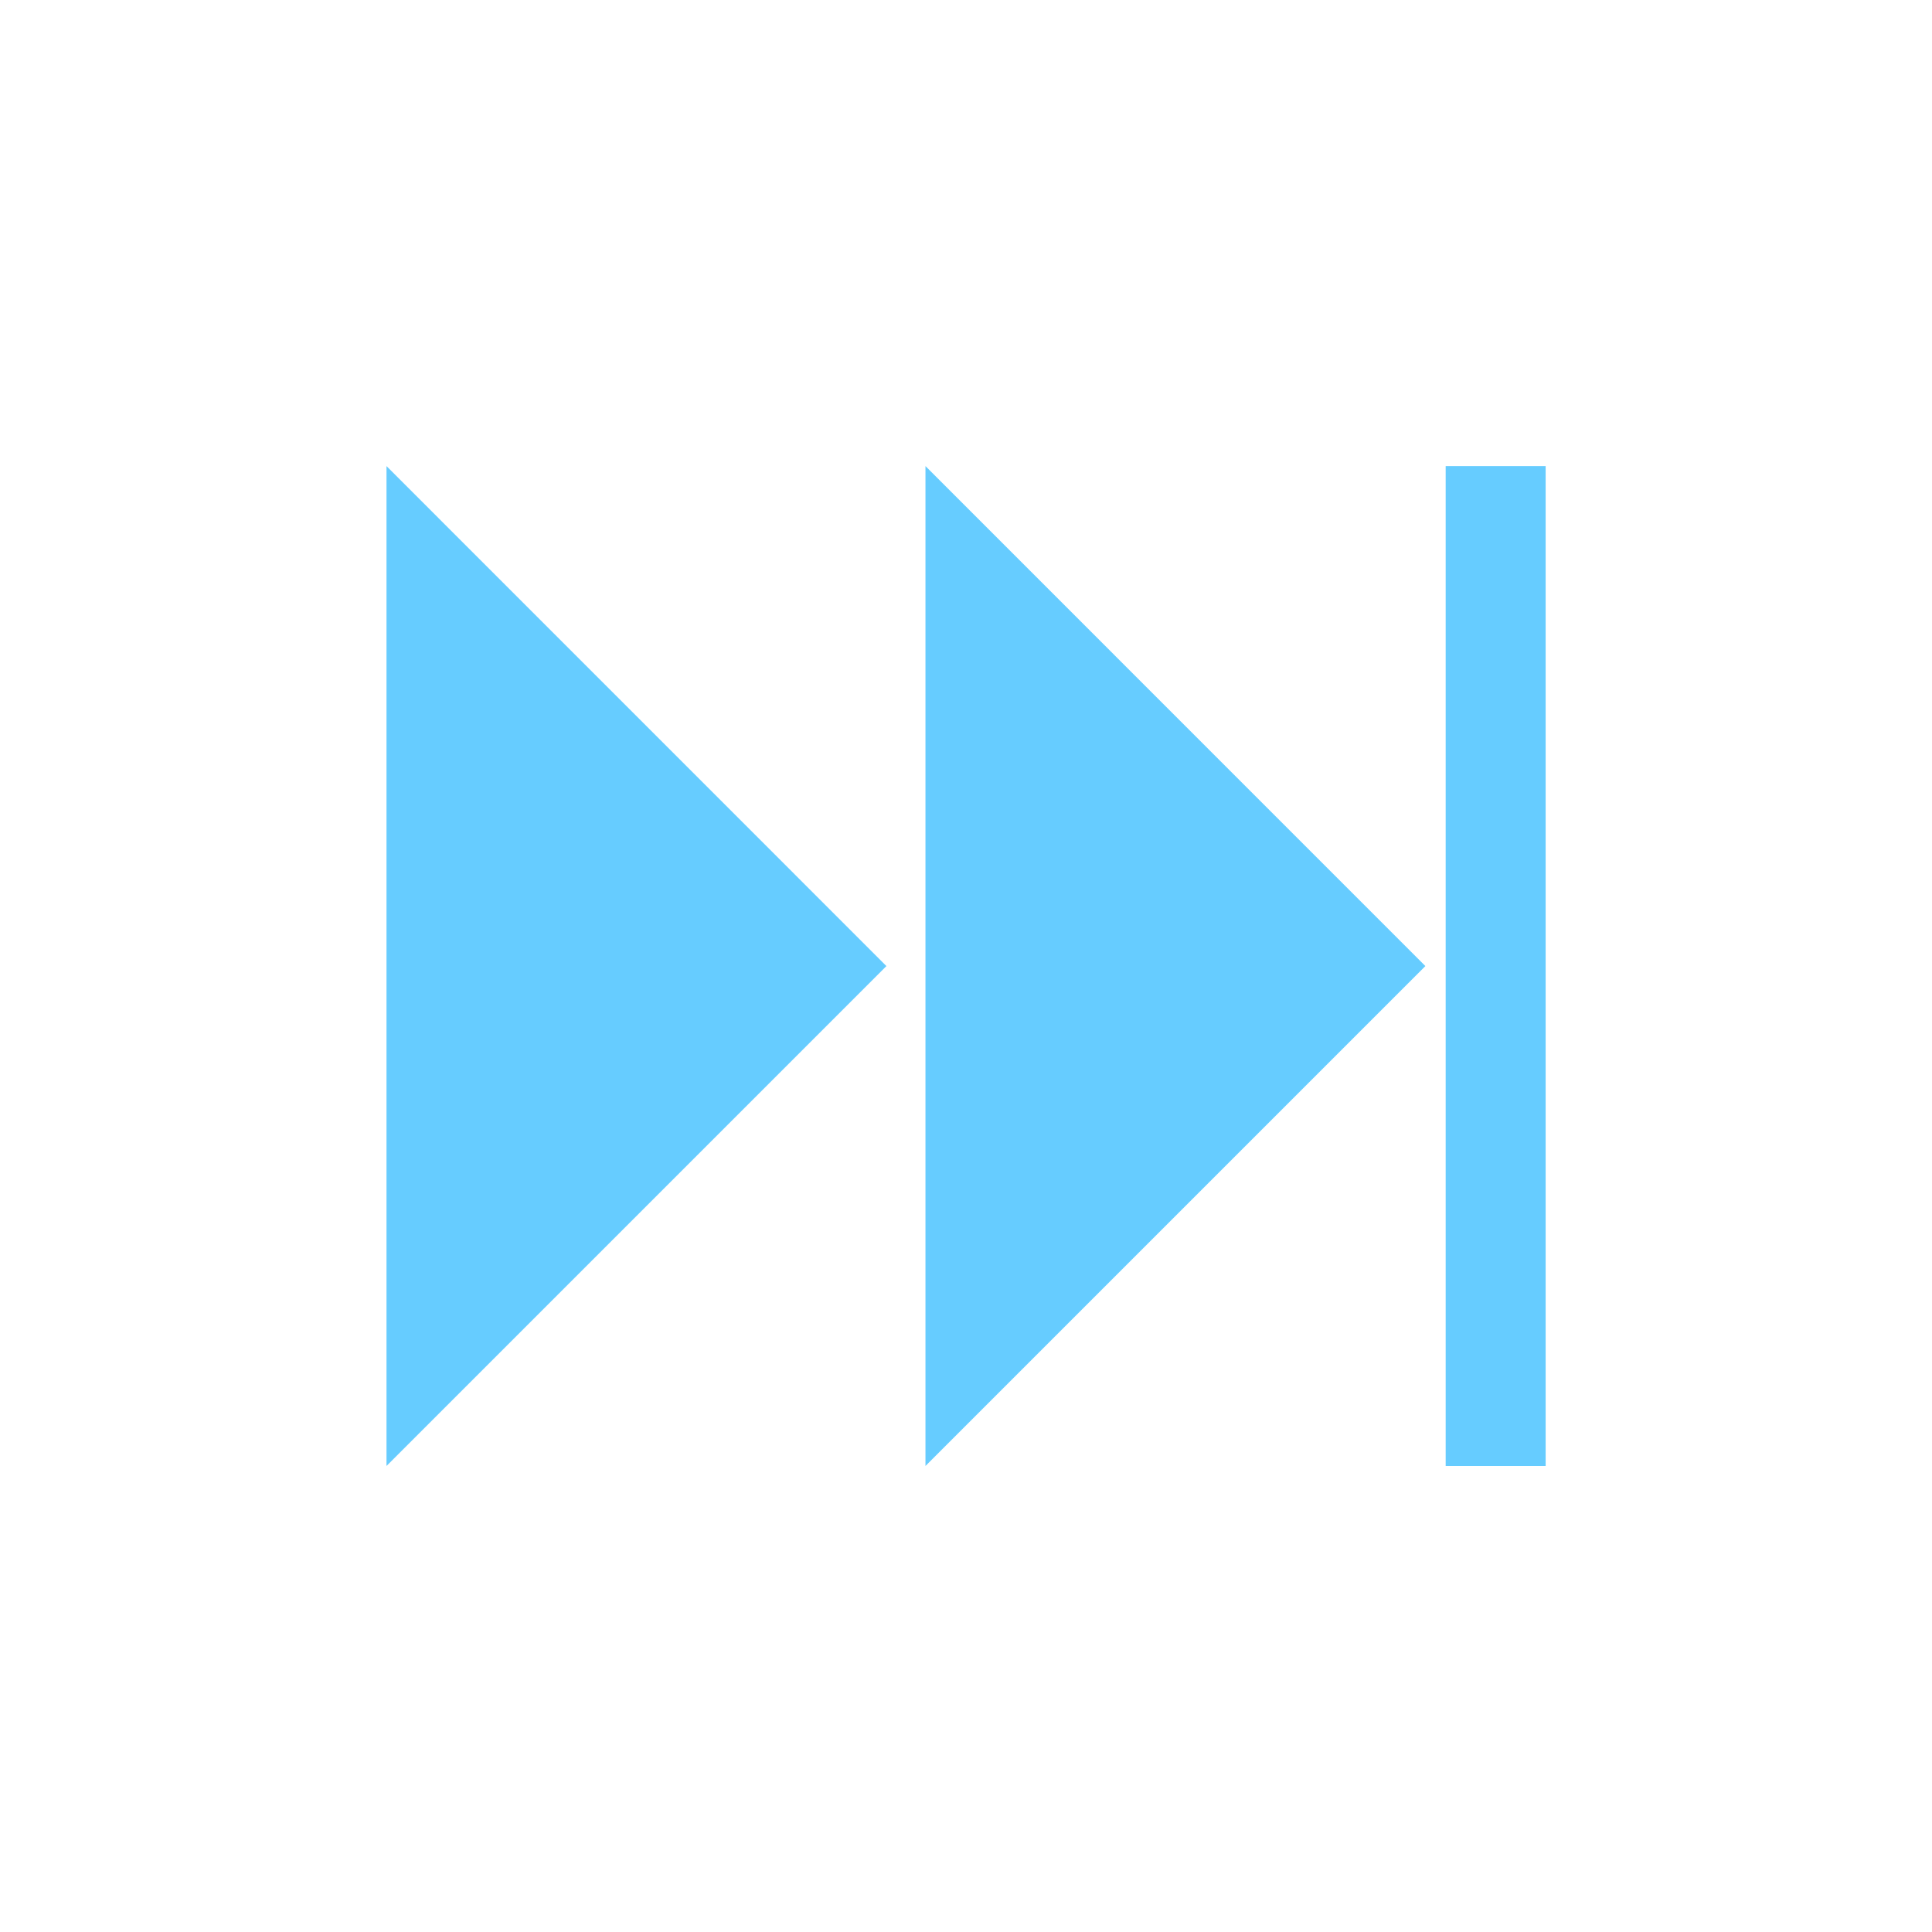
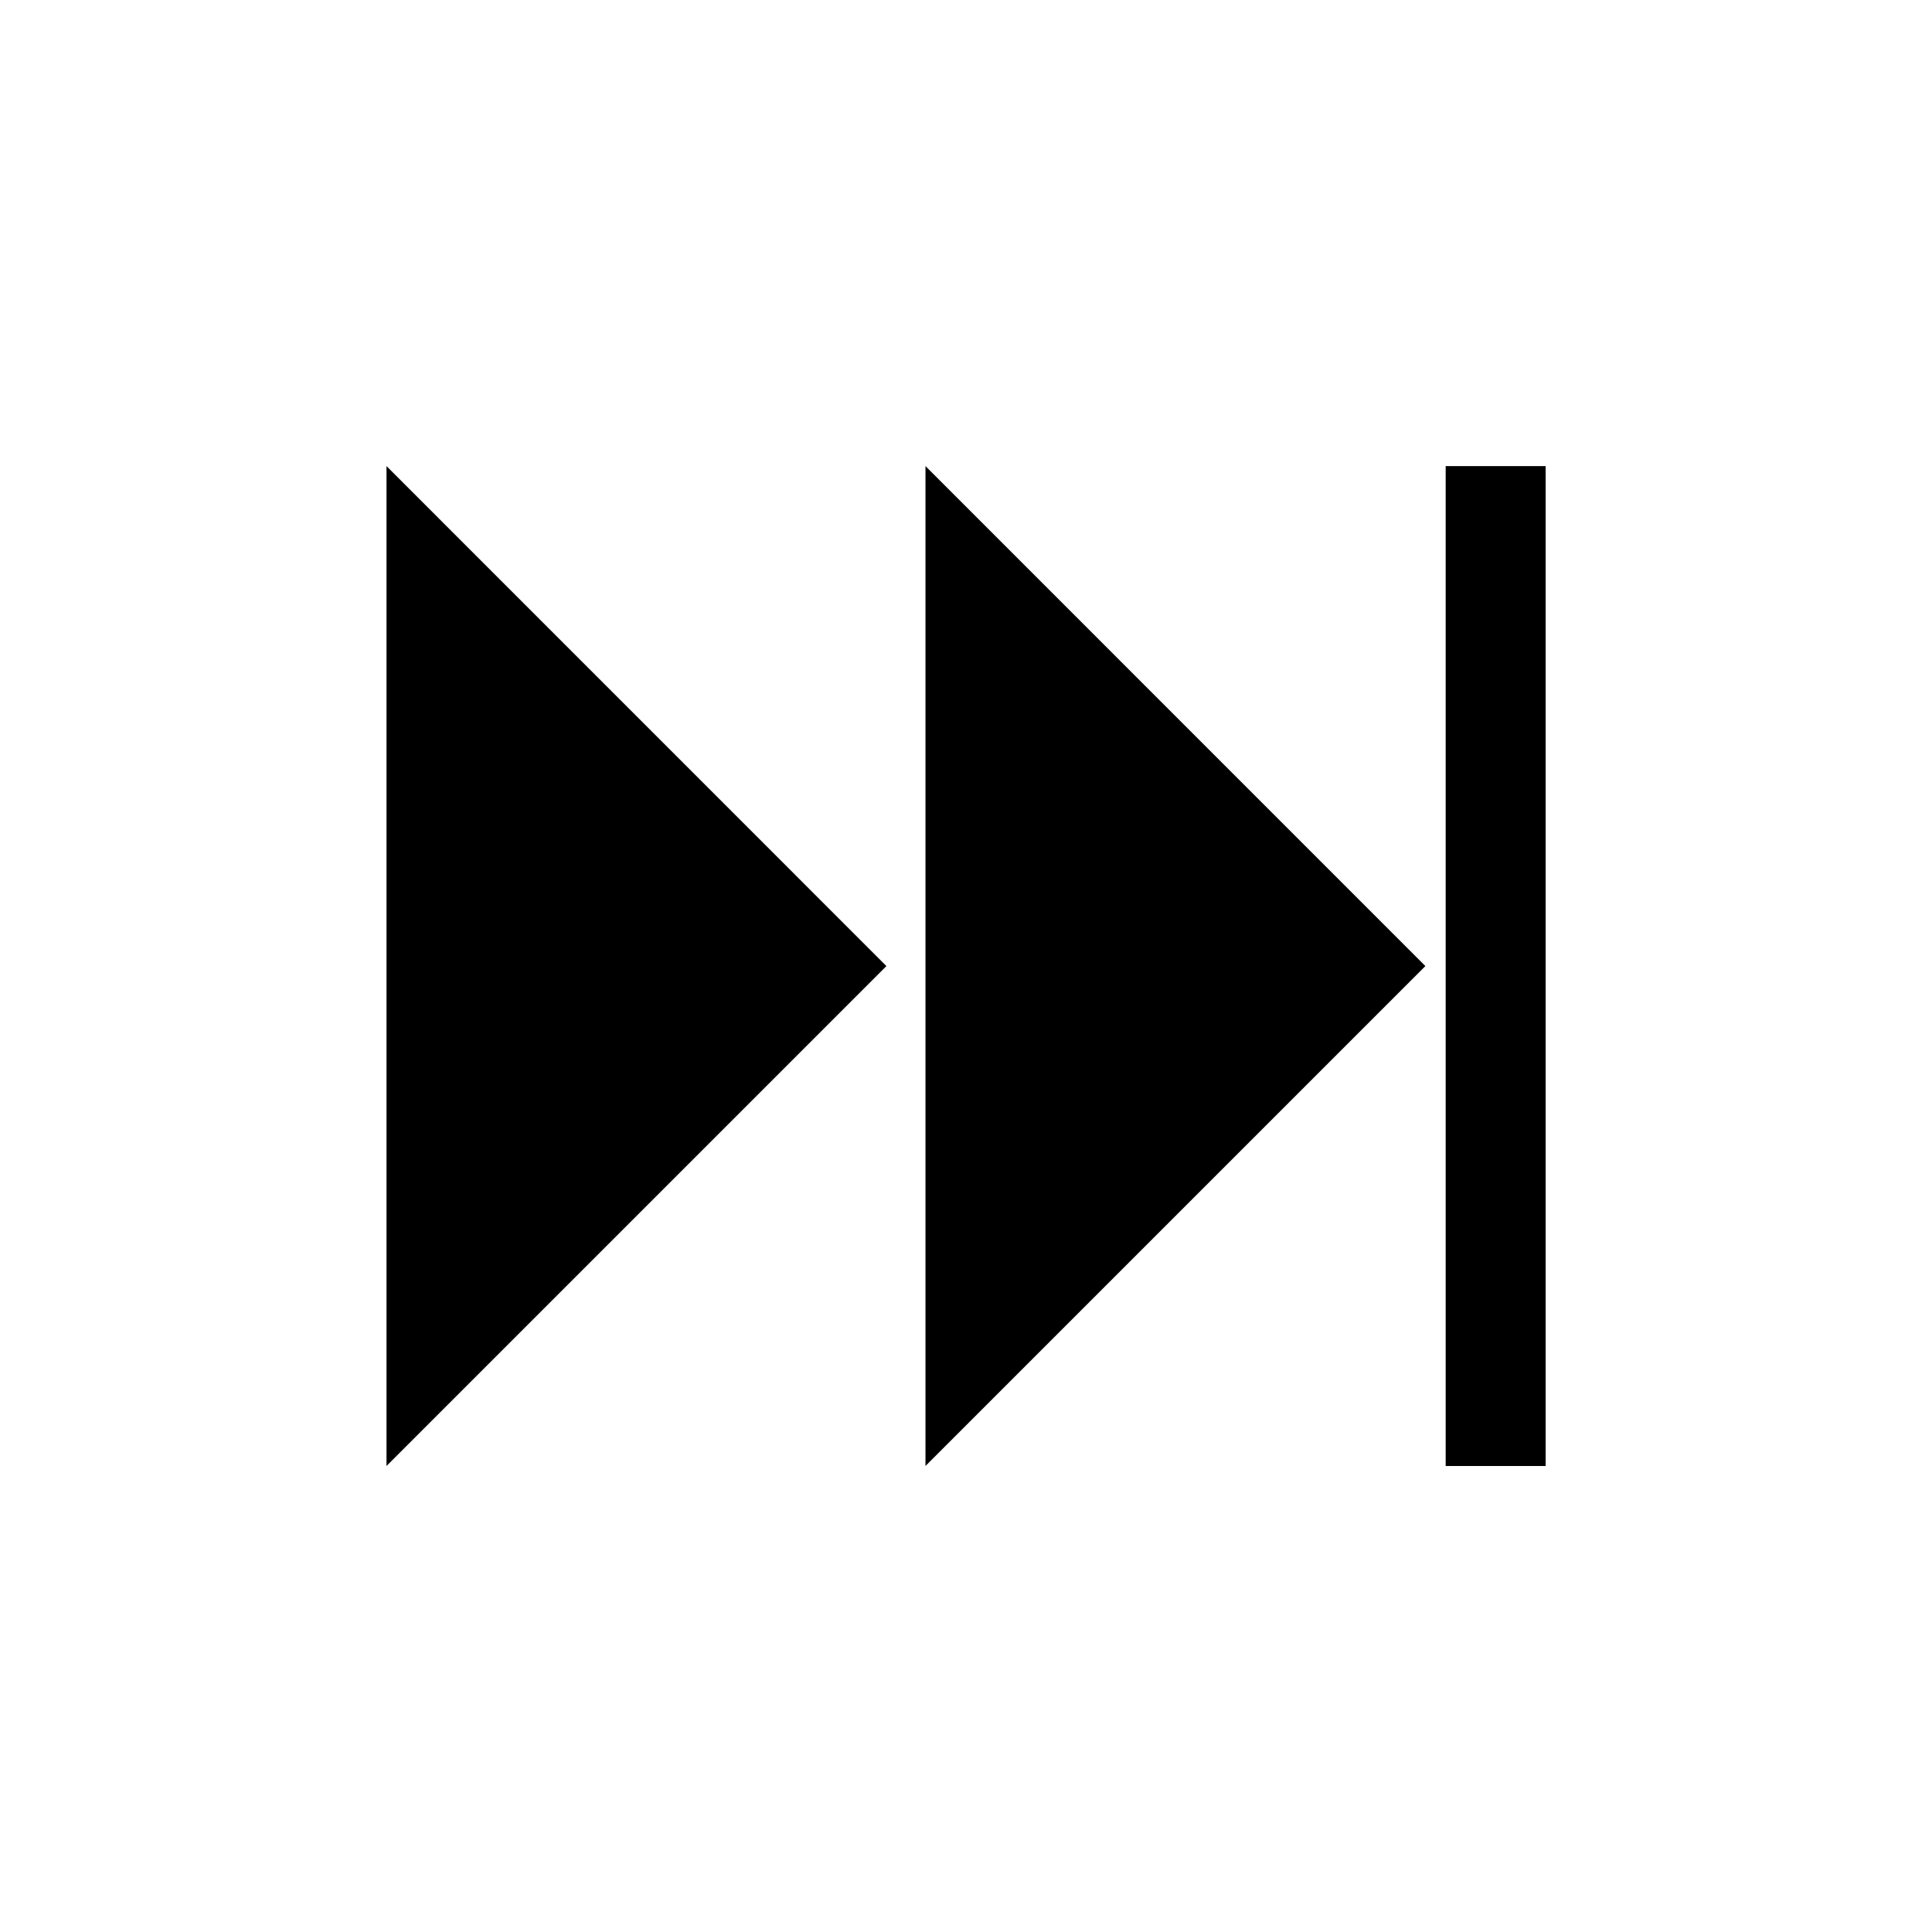
<svg xmlns="http://www.w3.org/2000/svg" width="20" height="20" viewBox="0 0 26.458 26.458" style="display:block">
  <g transform="translate(-79.375,-79.375)">
-     <path fill="#6cf" d="m 100.542,99.451 h -1.369 v -13.693 h 1.369 z m -1.647,-6.846 -6.846,6.846 v -13.693 z m -7.381,0 -6.846,6.846 v -13.693 z" aria-label="⏭" />
+     <path fill="#000" d="m 100.542,99.451 h -1.369 v -13.693 h 1.369 z m -1.647,-6.846 -6.846,6.846 v -13.693 z m -7.381,0 -6.846,6.846 v -13.693 z" aria-label="⏭" />
  </g>
</svg>
